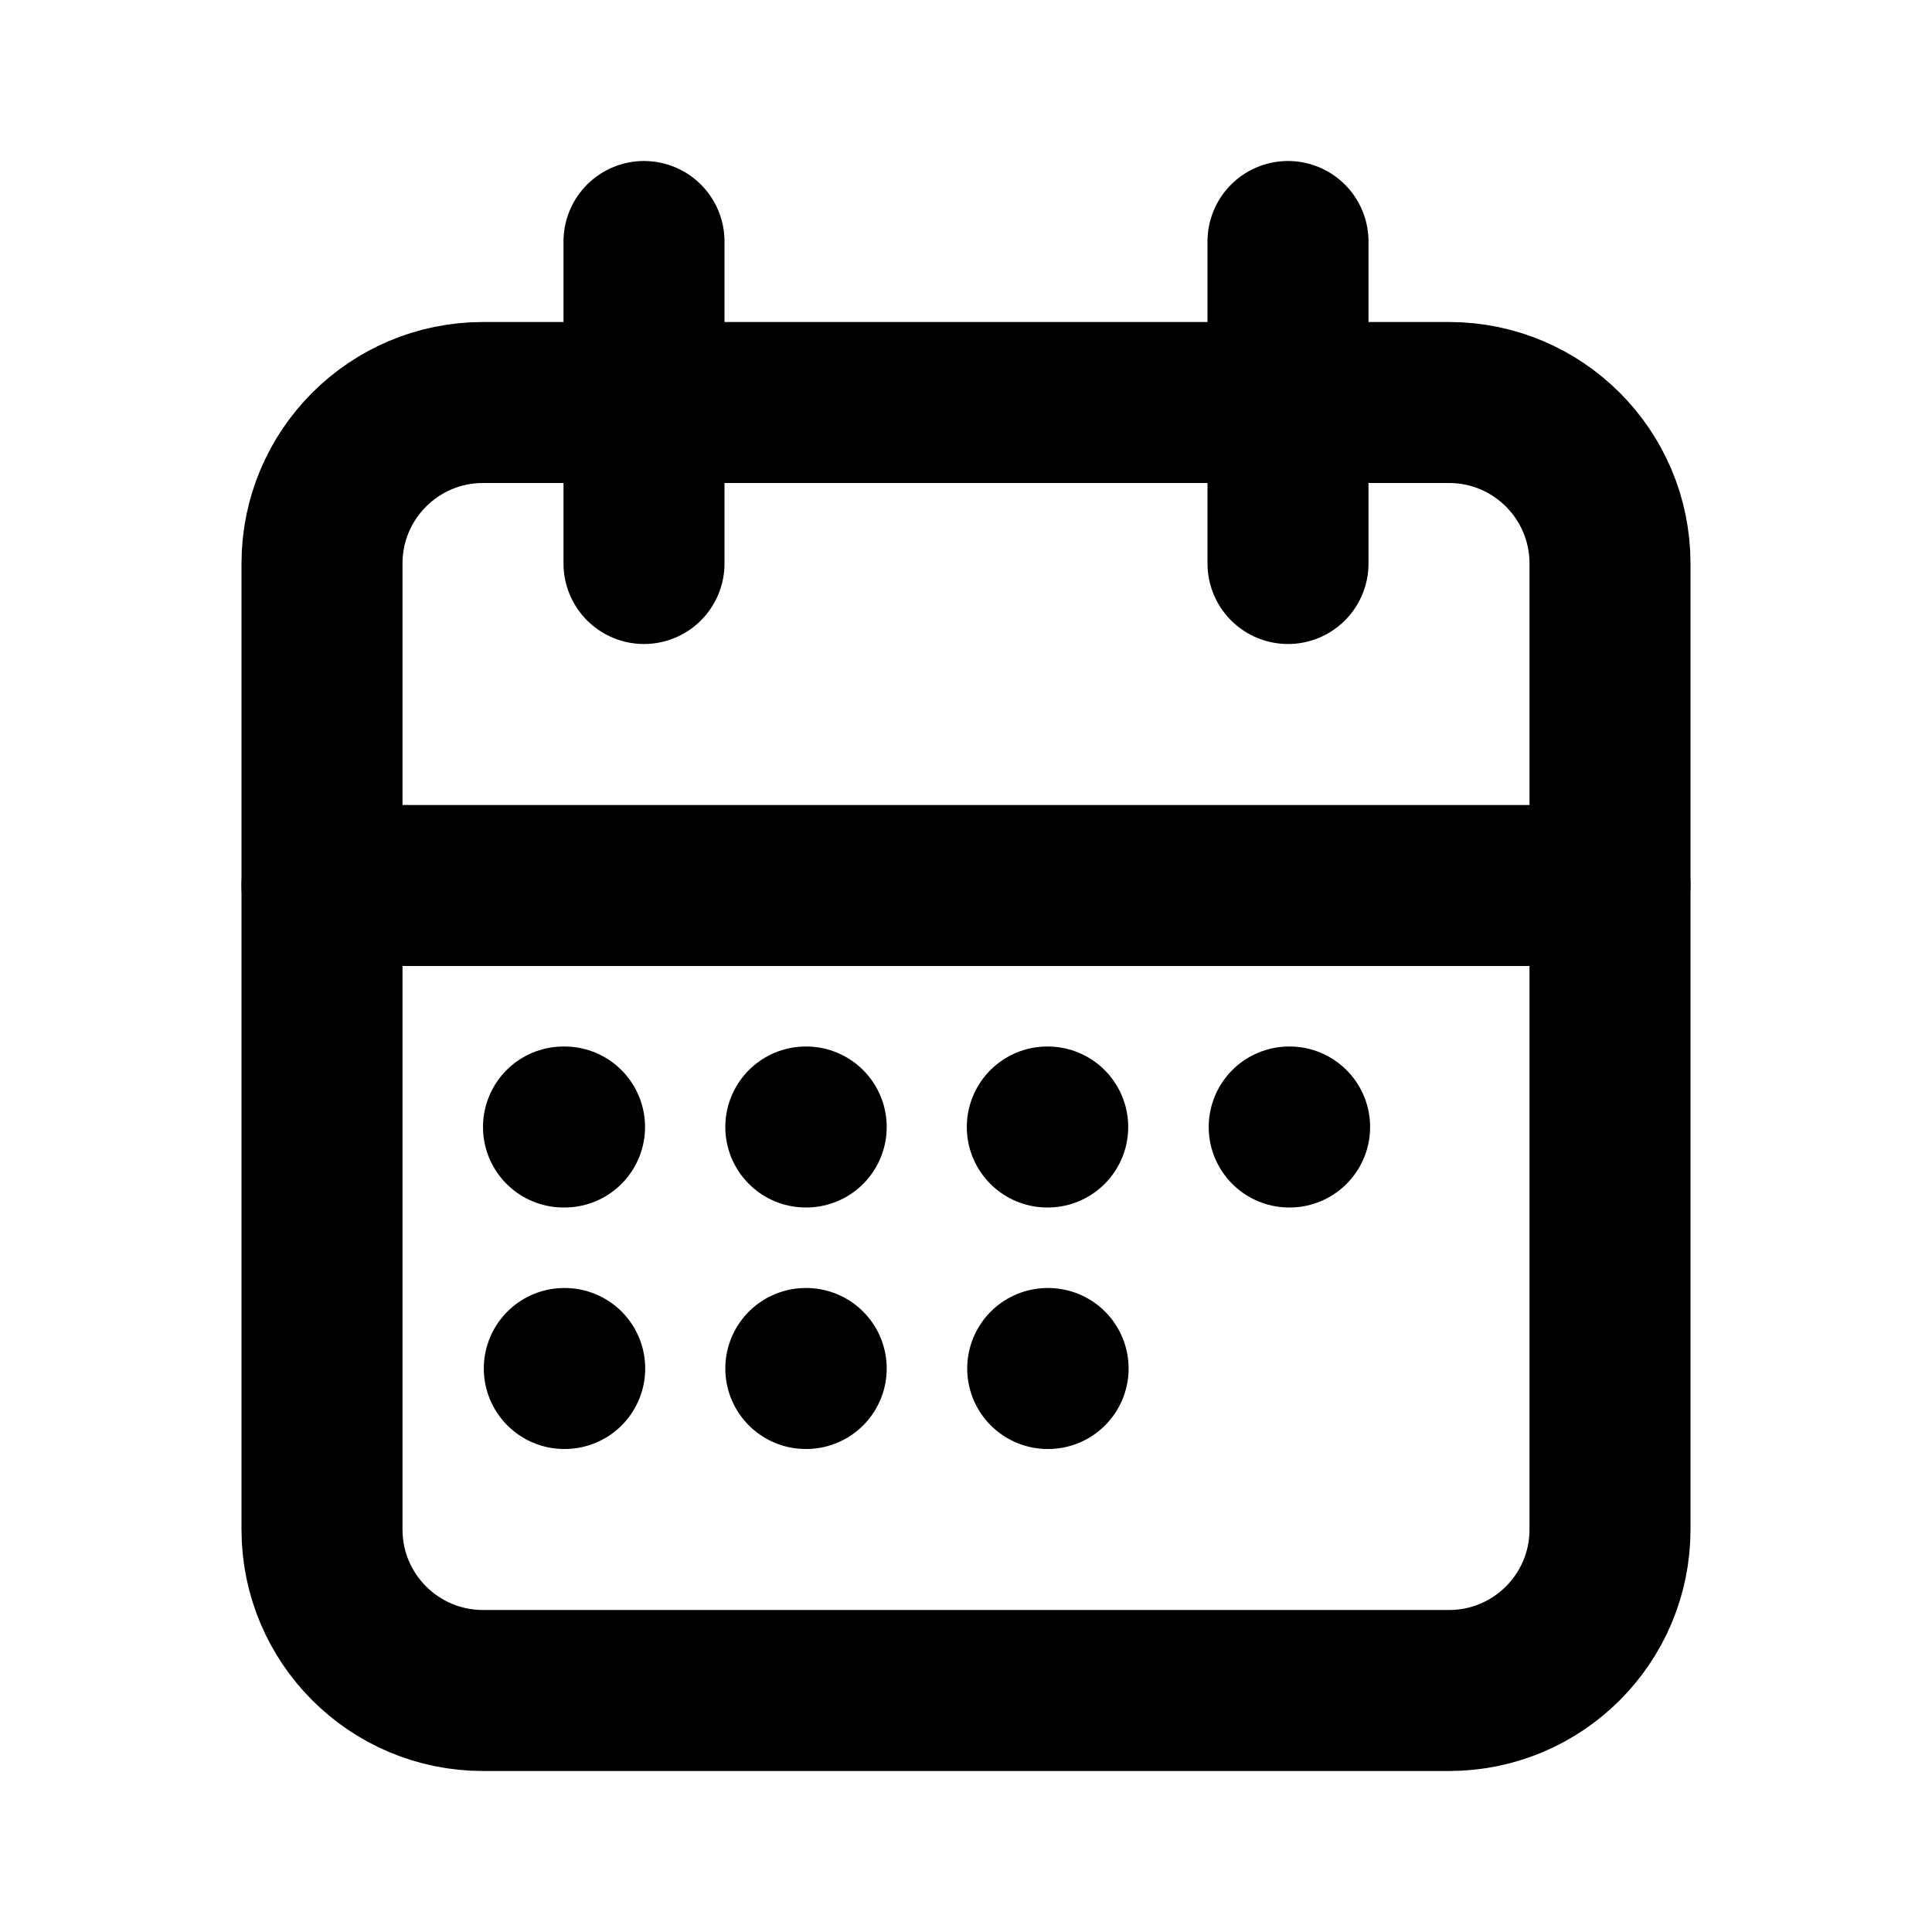
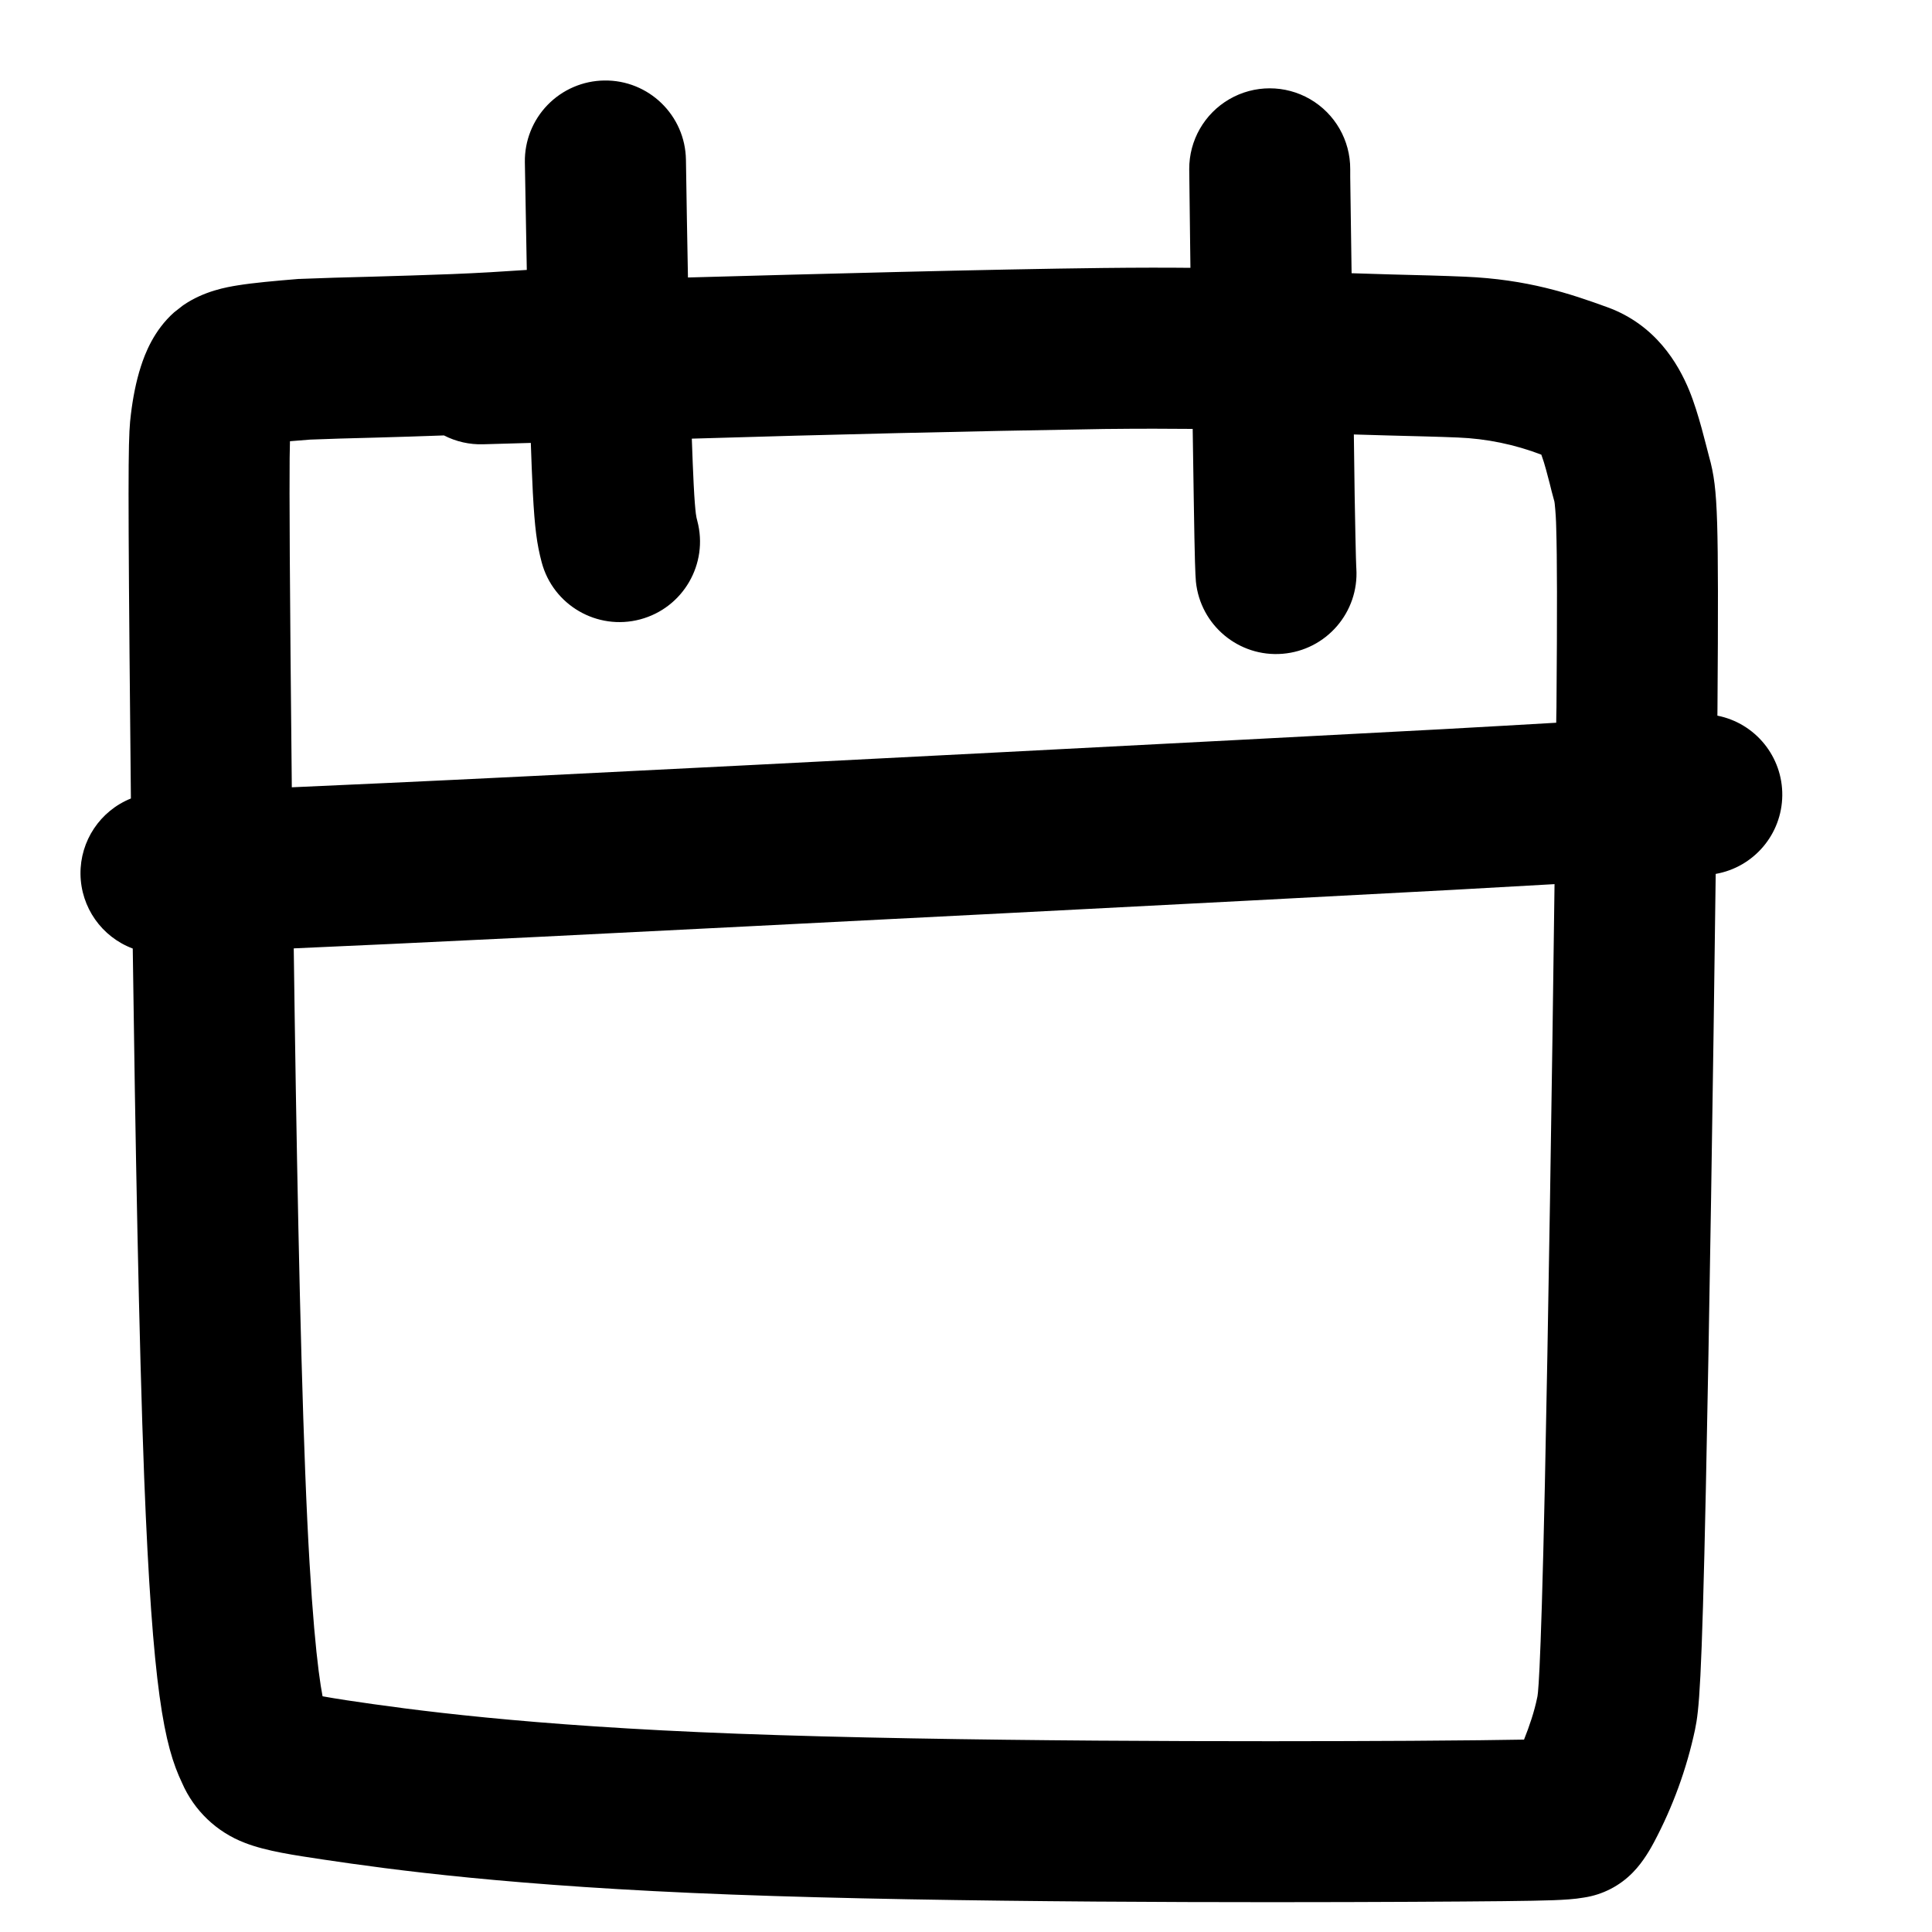
- <svg xmlns="http://www.w3.org/2000/svg" width="24" height="24" viewBox="0 0 24 24" fill="none" stroke="currentColor" stroke-width="2" stroke-linecap="round" stroke-linejoin="round" class="icon icon-tabler icons-tabler-outline icon-tabler-calendar-week">
-   <path stroke="none" d="M0 0h24v24H0z" fill="none" />
-   <path d="M4 7a2 2 0 0 1 2 -2h12a2 2 0 0 1 2 2v12a2 2 0 0 1 -2 2h-12a2 2 0 0 1 -2 -2v-12z" />
-   <path d="M16 3v4" />
-   <path d="M8 3v4" />
-   <path d="M4 11h16" />
-   <path d="M7 14h.013" />
-   <path d="M10.01 14h.005" />
-   <path d="M13.01 14h.005" />
-   <path d="M16.015 14h.005" />
-   <path d="M13.015 17h.005" />
-   <path d="M7.01 17h.005" />
-   <path d="M10.01 17h.005" />
+ <svg xmlns="http://www.w3.org/2000/svg" t="1781881306341" class="icon" viewBox="0 0 1024 1024" version="1.1" p-id="5598" width="1rem" height="1rem" fill="currentColor">
+   <path d="M320.256 42.667a42.667 42.667 0 0 1 43.307 42.027c0.299 20.907 0.683 41.685 1.067 62.379 64.427-1.792 160.341-4.352 219.733-5.035 19.029-0.213 34.133-0.213 46.592-0.085l-0.213-16.853-0.427-35.413a42.667 42.667 0 1 1 85.333 0v4.139l0.427 30.123 0.299 20.864c6.784 0.171 13.824 0.469 20.779 0.64 14.165 0.341 28.416 0.725 39.211 1.195 33.237 1.408 55.595 8.917 75.648 16.213 25.472 9.301 37.419 29.781 43.307 44.032 5.035 12.245 8.96 29.397 10.453 34.859 2.688 9.472 3.797 17.792 4.352 35.669 0.512 17.237 0.555 46.251 0.171 98.304l-0.043 3.584a42.667 42.667 0 0 1-0.896 83.883c-1.323 106.539-3.456 243.2-5.205 325.291-2.219 104.96-3.584 117.76-5.76 128.299a229.333 229.333 0 0 1-21.717 59.605c-1.579 2.944-5.547 10.283-11.221 16.043a45.568 45.568 0 0 1-25.941 13.312c-5.035 0.896-10.837 1.195-16.299 1.408-12.032 0.427-34.091 0.64-74.88 0.853-82.176 0.427-244.651 0.512-360.448-3.84-116.48-4.352-181.035-13.269-216.533-18.56-14.933-2.261-30.165-4.395-41.515-8.832a59.307 59.307 0 0 1-33.365-31.829c-9.472-19.883-15.616-48.981-20.053-161.792-2.773-72.363-4.736-181.675-6.059-280.405a42.667 42.667 0 0 1-0.981-79.531l-0.725-76.117c-0.939-108.331-0.512-117.504 0.725-127.488 1.024-8.533 2.688-17.323 5.291-25.387 2.133-6.656 6.827-19.115 17.664-28.715l4.693-3.669c11.136-7.68 23.381-9.685 28.885-10.581 8.448-1.365 19.456-2.347 32.384-3.413h0.683l0.768-0.043c10.24-0.427 23.509-0.811 37.248-1.152 13.909-0.427 28.587-0.811 42.283-1.365 14.293-0.555 27.307-1.365 39.936-2.219L278.187 85.973A42.667 42.667 0 0 1 320.299 42.667zM769.28 471.68c-121.088 6.485-352.256 18.347-484.608 24.917-60.8 2.987-100.565 4.821-128.981 6.059 1.28 98.005 3.285 205.995 6.059 277.12 2.901 75.307 6.741 106.411 9.216 119.296 3.499 0.597 7.68 1.365 12.971 2.133 32.853 4.907 94.293 13.483 207.189 17.707 113.707 4.267 274.56 4.224 356.736 3.755 29.013-0.171 47.744-0.427 59.904-0.64 2.816-7.04 5.504-14.933 6.997-22.357 0.213-0.981 1.707-4.011 4.053-112.981 1.707-80.213 3.797-212.779 5.12-318.08l-54.656 3.072z m-183.979-244.309a15895.04 15895.04 0 0 0-218.624 5.12c0.341 9.387 0.64 17.621 0.981 24.107 0.427 8.619 0.853 13.099 1.152 15.616 0.256 1.877 0.427 2.56 0.768 3.84a42.667 42.667 0 0 1-82.475 21.973c-2.56-9.685-3.669-17.963-4.693-36.992a1585.067 1585.067 0 0 1-1.067-26.283l-25.301 0.725a42.581 42.581 0 0 1-20.736-4.693c-12.075 0.427-24.533 0.853-36.011 1.152-13.696 0.341-25.813 0.683-34.987 1.067a1165.227 1165.227 0 0 0-10.624 0.853c-0.256 7.04-0.427 29.269 0.299 112.469l0.683 70.955c28.032-1.237 67.029-2.987 125.781-5.888 132.267-6.528 363.264-18.475 484.267-24.917 24.491-1.323 44.203-2.517 60.117-3.413 0-2.731 0.085-5.376 0.128-8.021 0.427-52.352 0.341-79.701-0.128-95.019a148.736 148.736 0 0 0-0.811-13.141c-0.128-1.067-0.171-1.195-0.427-2.048-0.853-2.987-1.579-5.973-2.219-8.576l-1.92-7.253a94.72 94.72 0 0 0-2.517-8.021 138.709 138.709 0 0 0-44.16-9.088c-9.856-0.427-23.125-0.725-37.717-1.109-5.717-0.128-11.605-0.384-17.493-0.512l0.427 32.128c0.64 36.949 0.853 37.931 0.896 38.912a42.667 42.667 0 0 1-85.035 6.955c-0.341-4.48-0.597-8.875-1.152-44.544l-0.555-36.395c-12.245-0.128-27.307-0.171-46.848 0.043z" p-id="5599" />
</svg>
